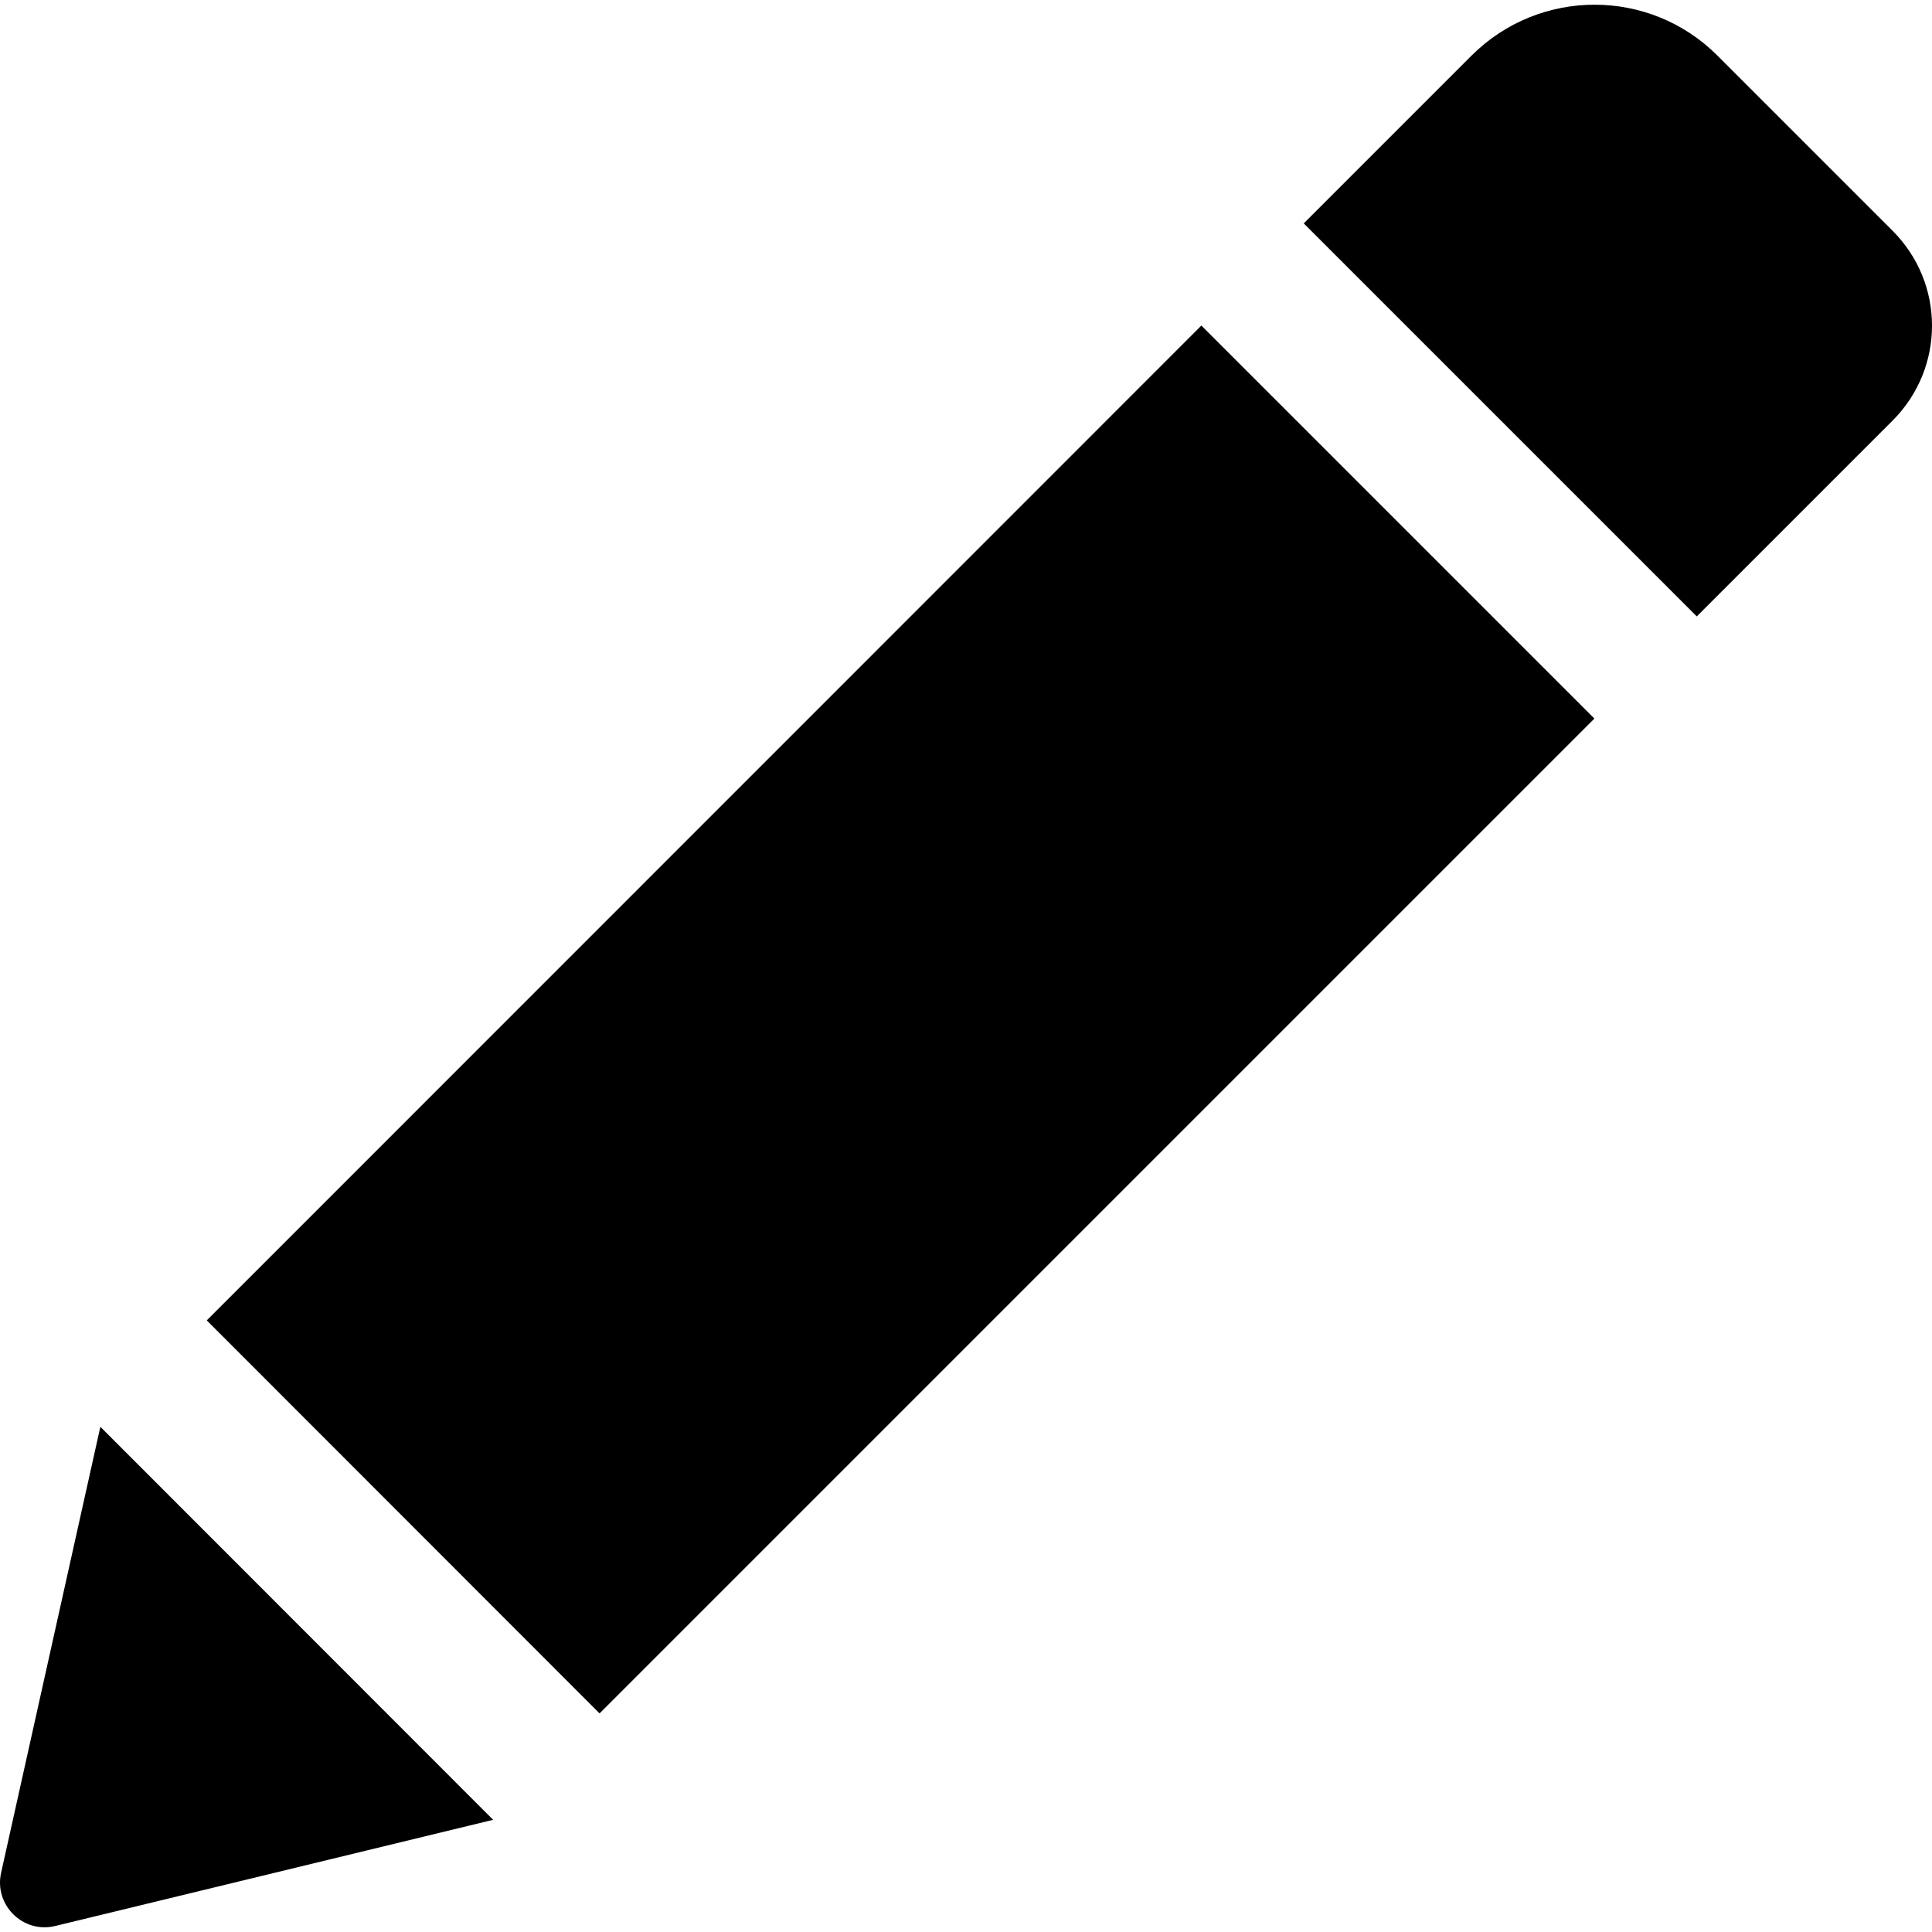
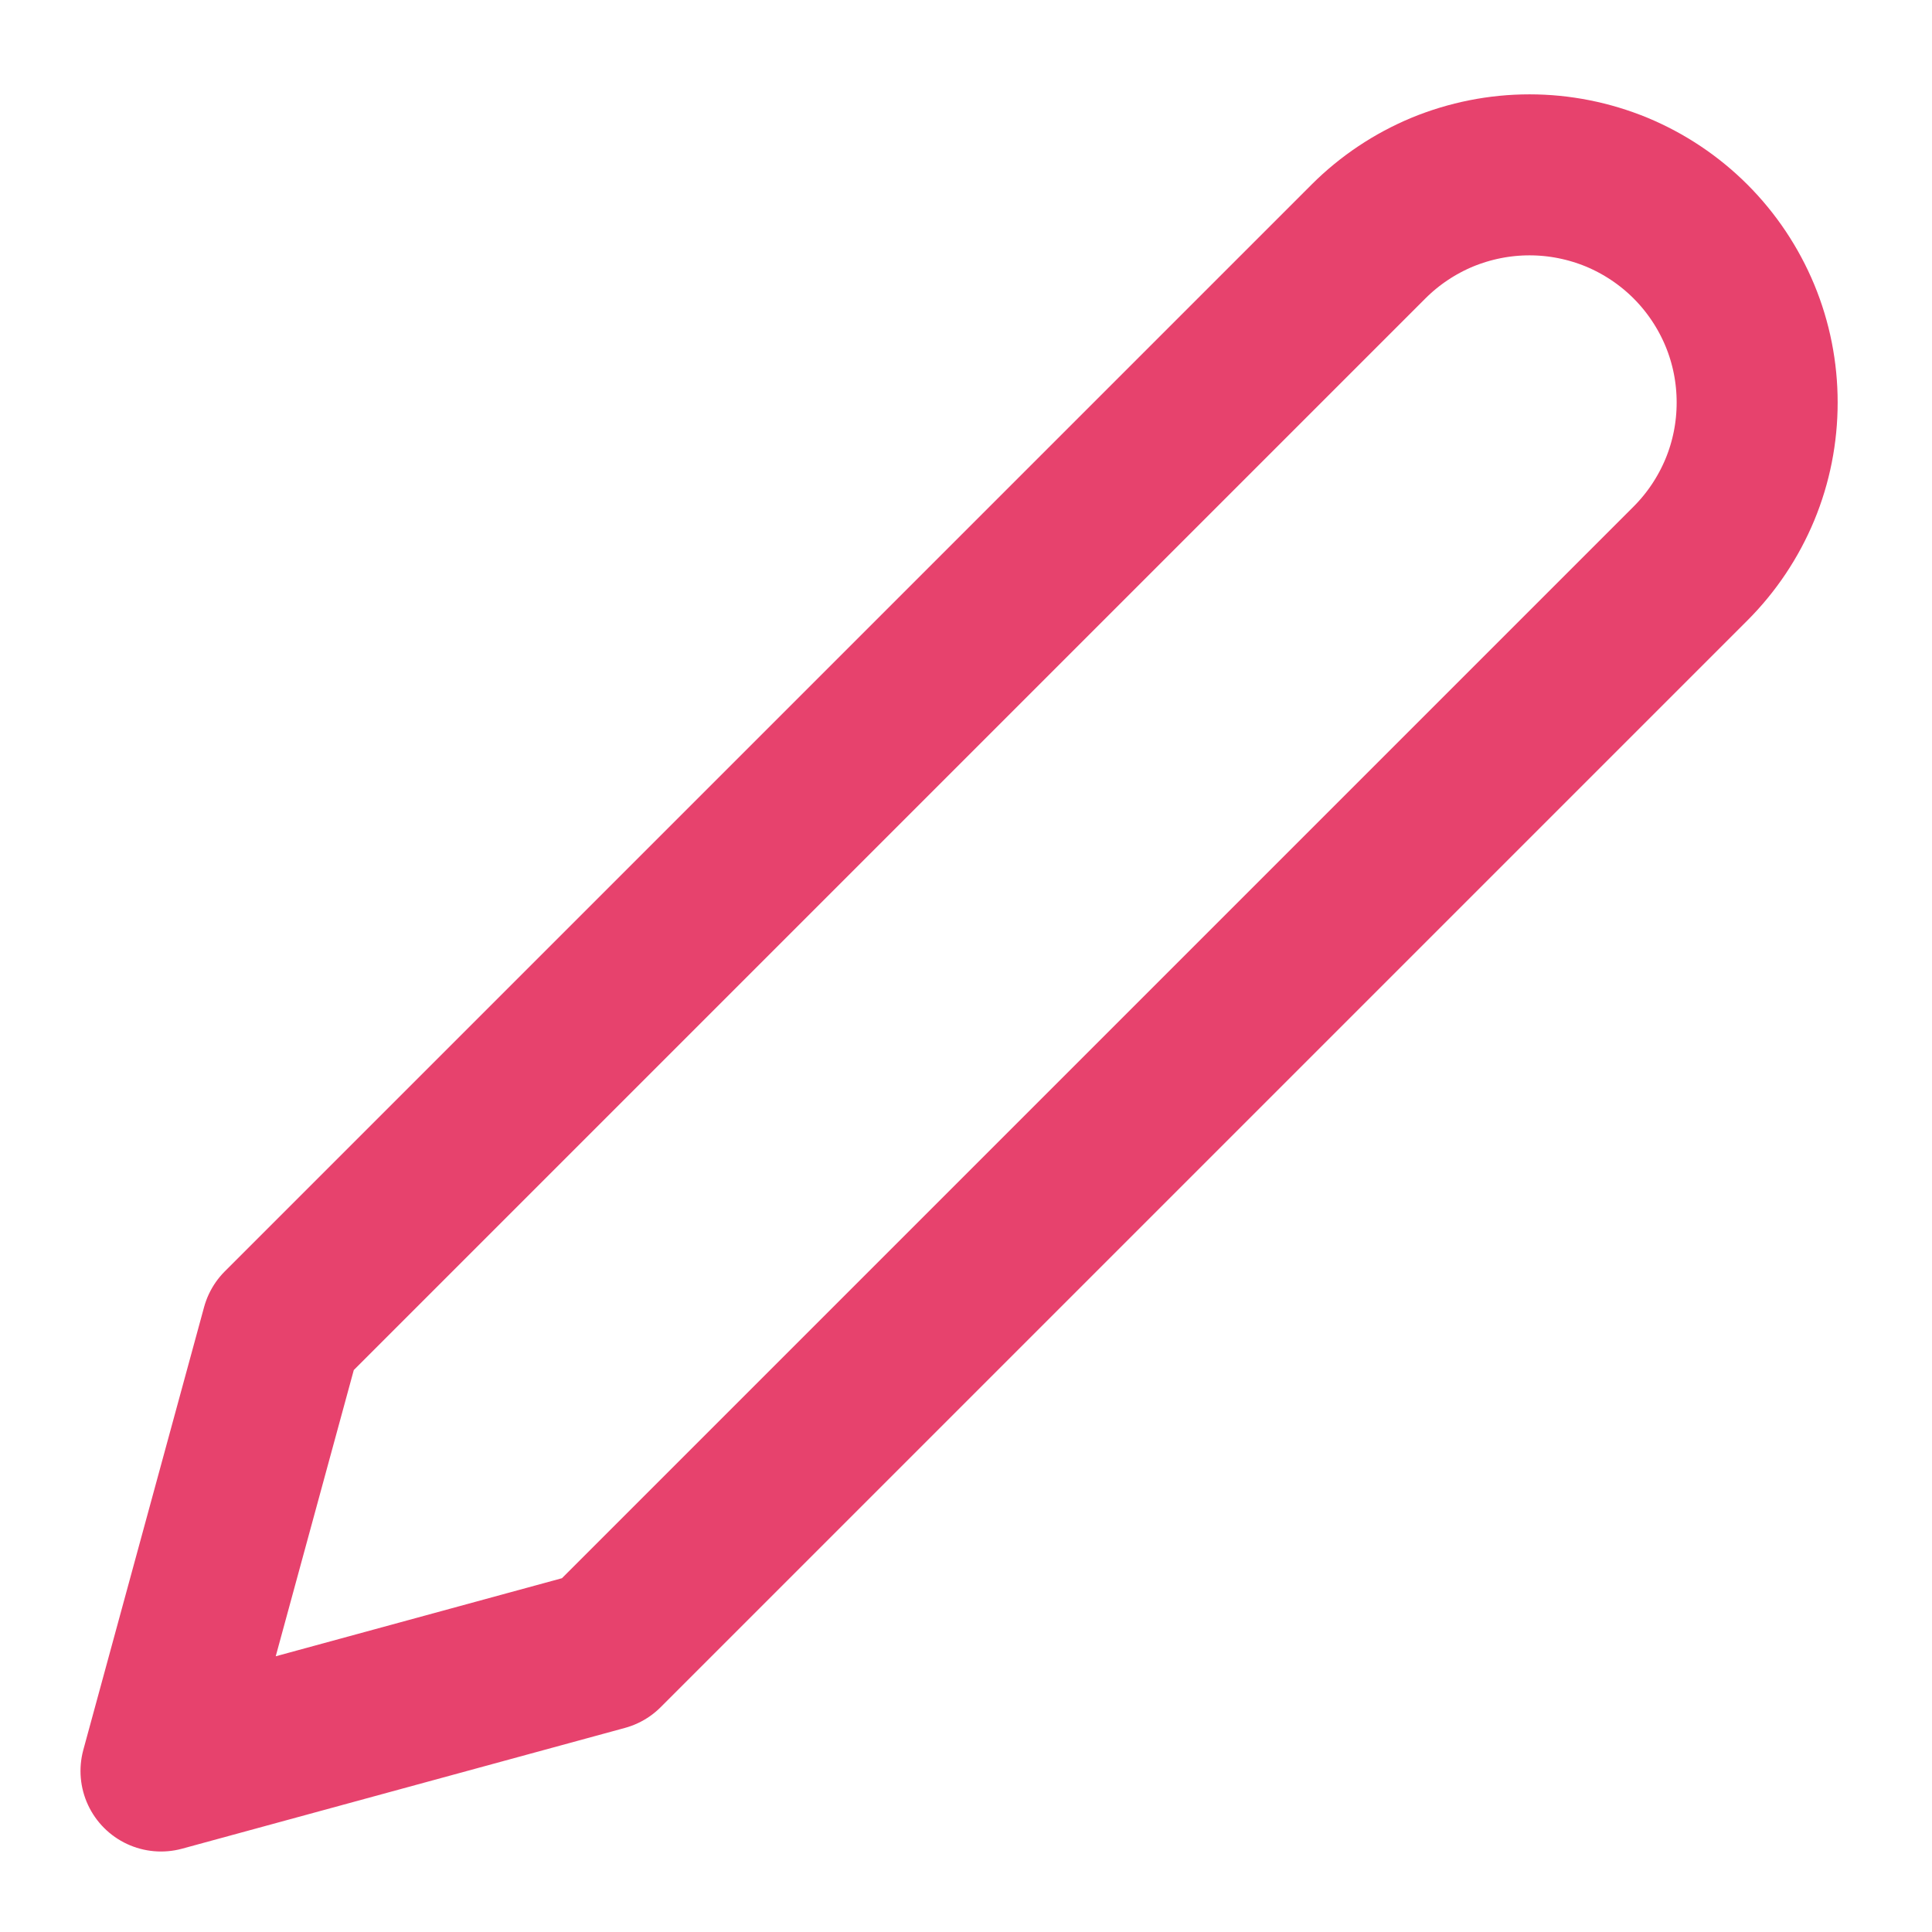
- <svg xmlns="http://www.w3.org/2000/svg" fill="#000000" version="1.1" id="Capa_1" width="800px" height="800px" viewBox="0 0 528.899 528.899" xml:space="preserve">
-   <g>
-     <path d="M328.883,89.125l107.59,107.589l-272.34,272.34L56.604,361.465L328.883,89.125z M518.113,63.177l-47.981-47.981   c-18.543-18.543-48.653-18.543-67.259,0l-45.961,45.961l107.59,107.59l53.611-53.611   C532.495,100.753,532.495,77.559,518.113,63.177z M0.3,512.69c-1.958,8.812,5.998,16.708,14.811,14.565l119.891-29.069   L27.473,390.597L0.3,512.69z" />
-   </g>
+ <svg xmlns="http://www.w3.org/2000/svg" width="18" height="18" viewBox="0 0 18 18" fill="none">
+   <path d="M12.75 2.25C12.947 2.053 13.181 1.897 13.438 1.79C13.696 1.684 13.971 1.629 14.25 1.629C14.529 1.629 14.804 1.684 15.062 1.79C15.319 1.897 15.553 2.053 15.75 2.25C15.947 2.447 16.103 2.681 16.21 2.938C16.317 3.196 16.371 3.471 16.371 3.75C16.371 4.029 16.317 4.304 16.21 4.562C16.103 4.819 15.947 5.053 15.75 5.25L5.625 15.375L1.5 16.5L2.625 12.375L12.75 2.25Z" stroke="#E7426D" stroke-width="1.5" stroke-linecap="round" stroke-linejoin="round" />
</svg>
